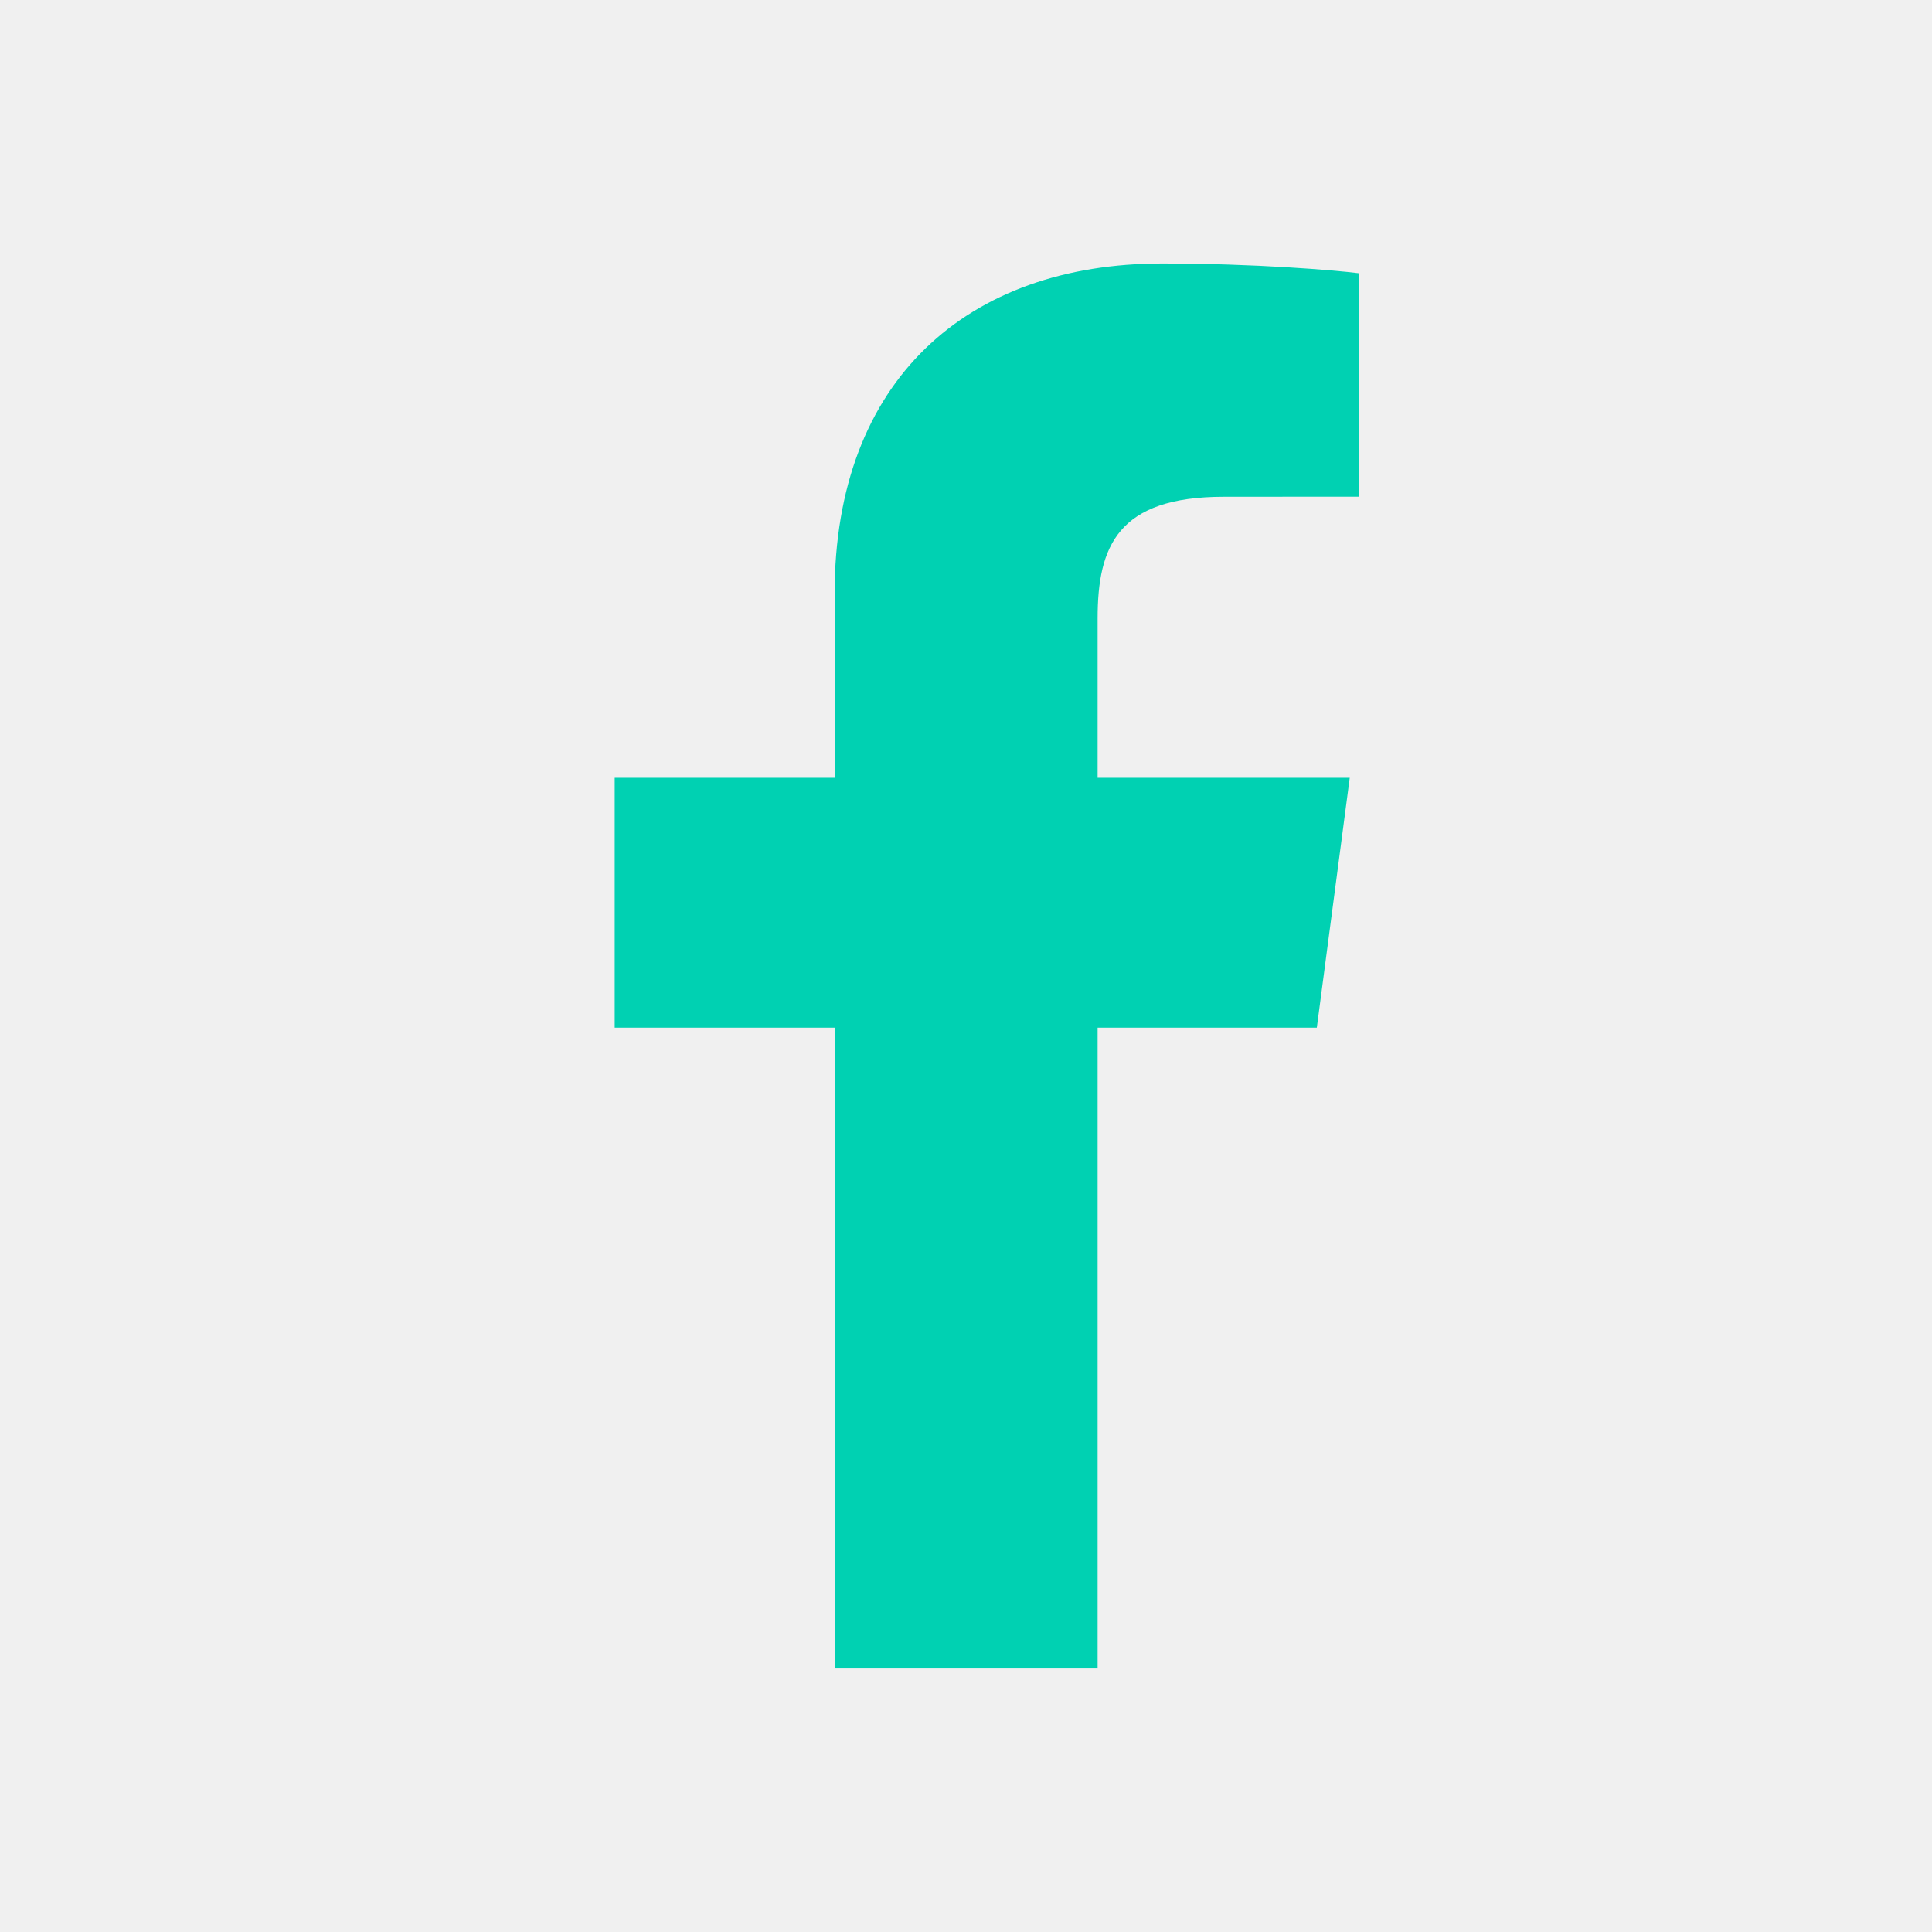
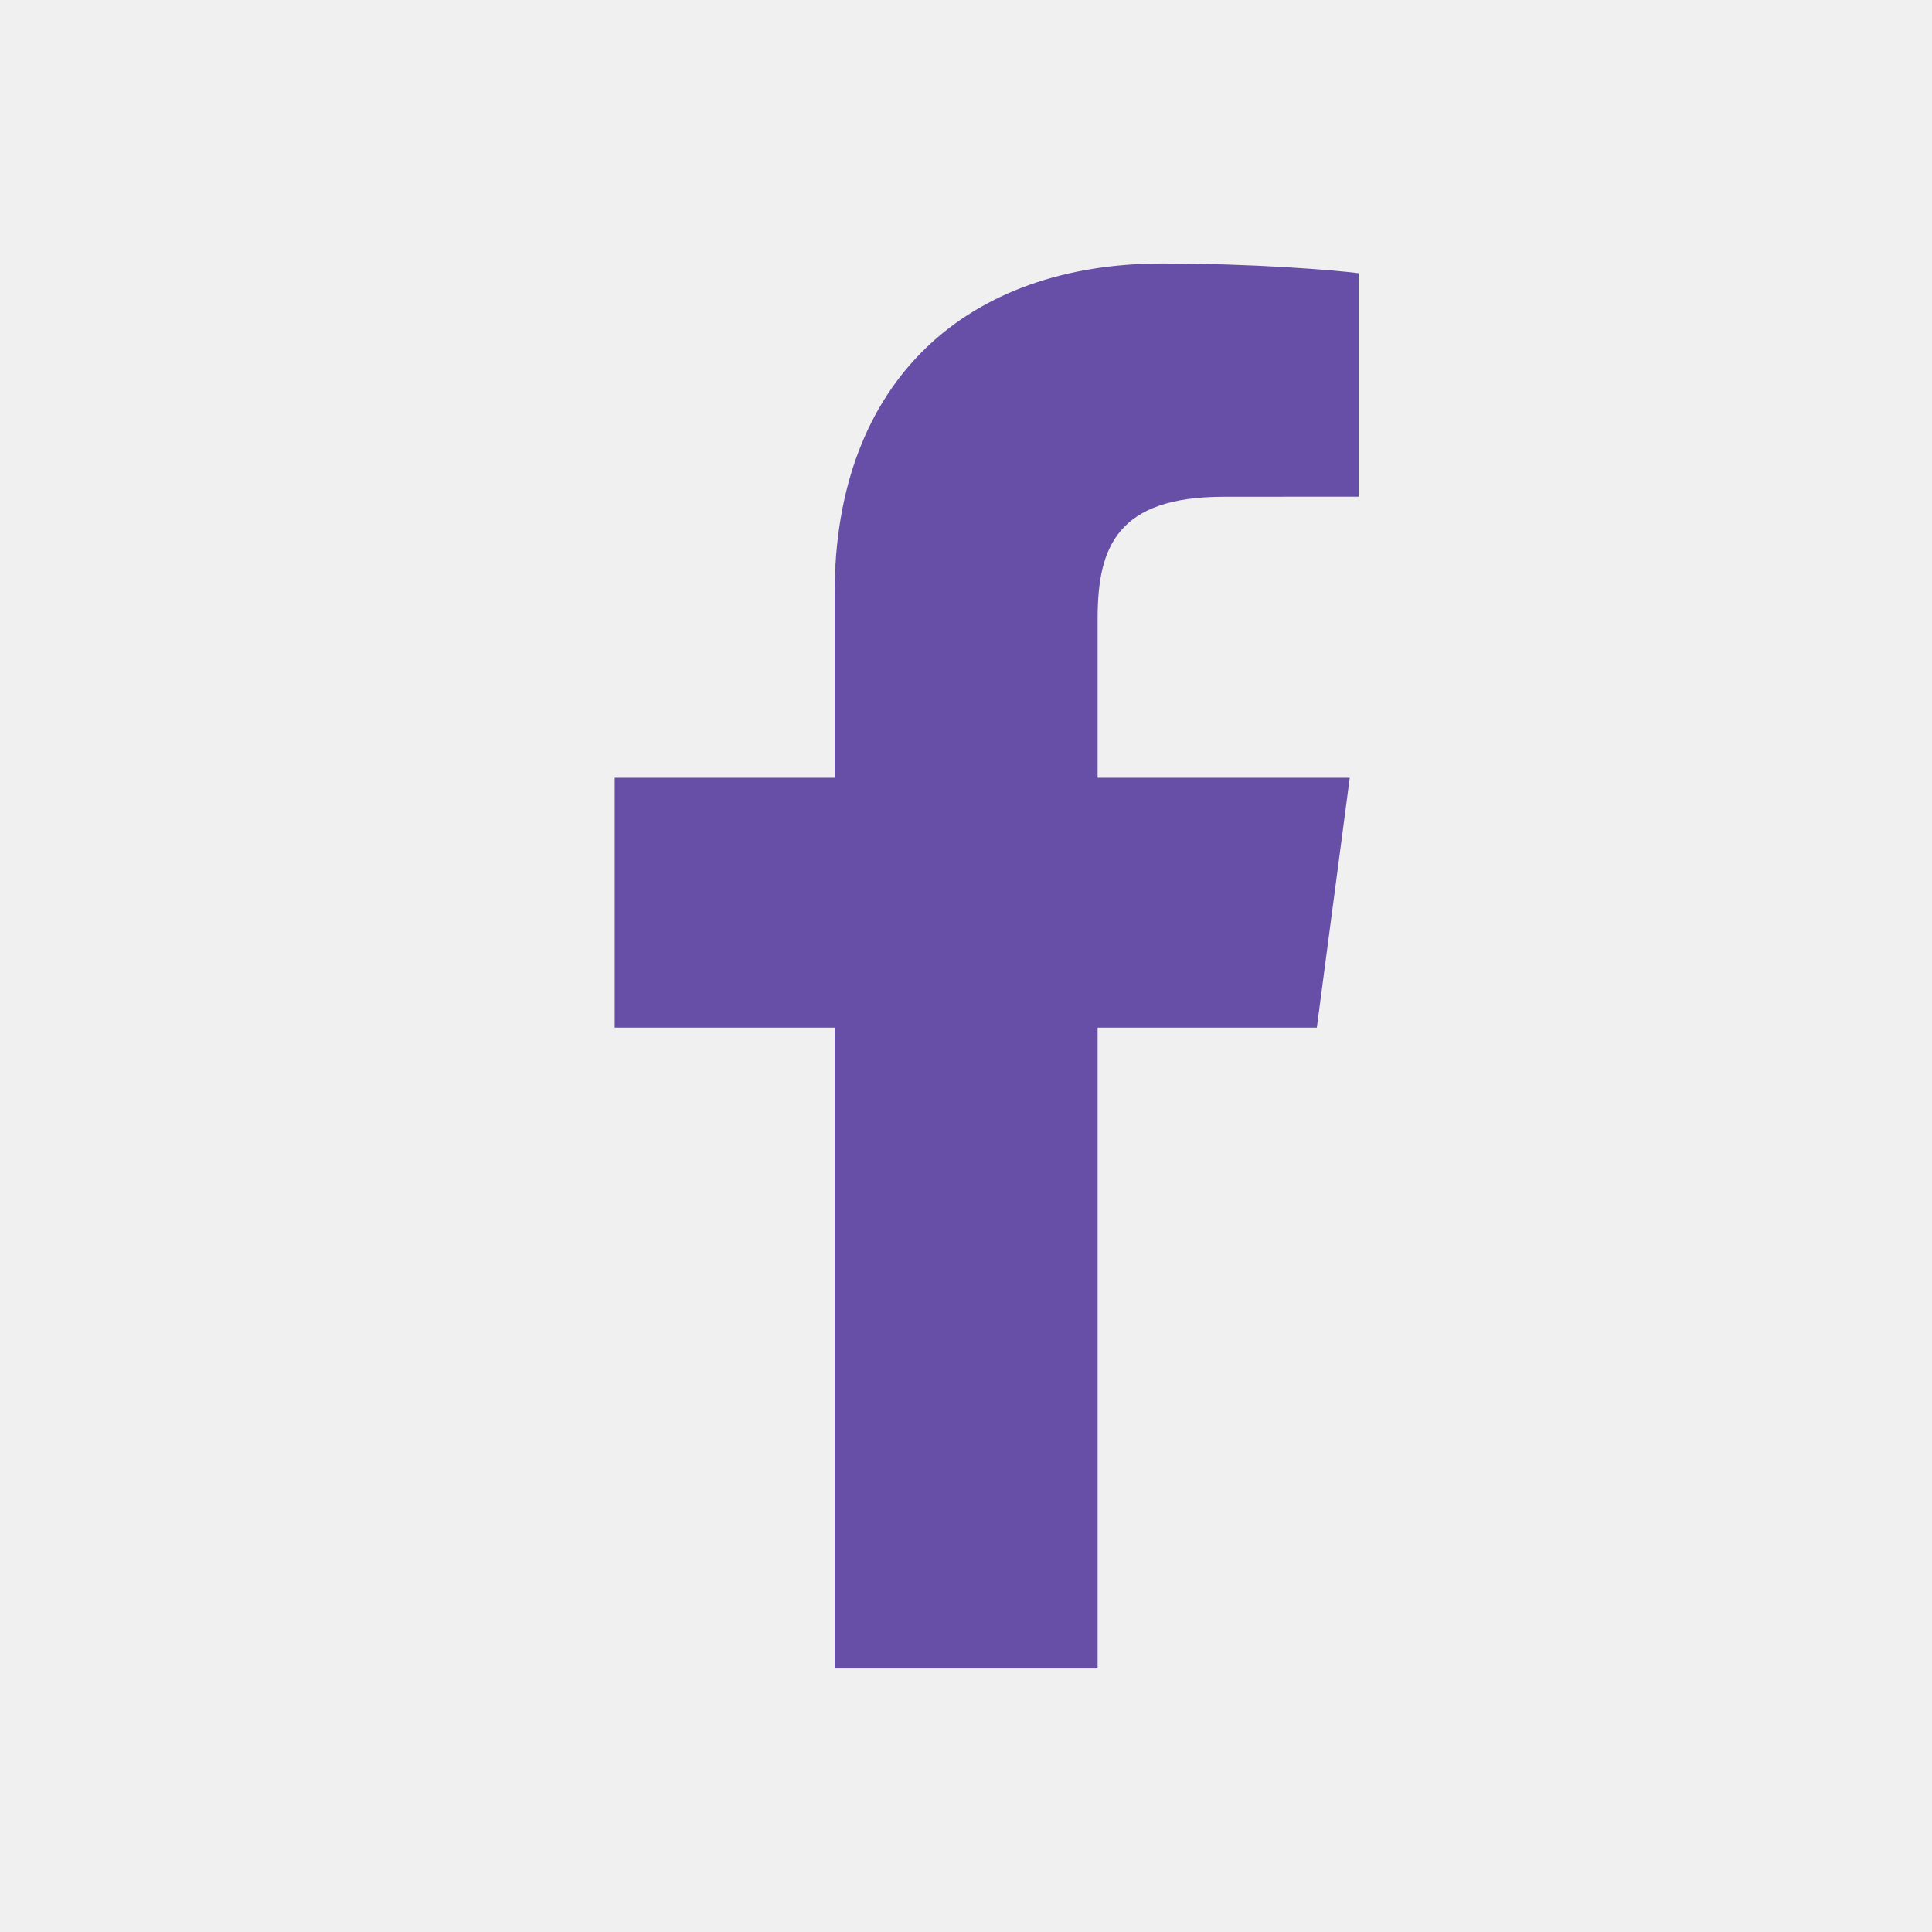
<svg xmlns="http://www.w3.org/2000/svg" width="24" height="24" viewBox="0 0 24 24" fill="none">
-   <path fill-rule="evenodd" clip-rule="evenodd" d="M13.635 20.727V12.766H16.358L16.767 9.662H13.635V7.681C13.635 6.783 13.888 6.171 15.203 6.171L16.877 6.17V3.394C16.587 3.357 15.594 3.273 14.437 3.273C12.022 3.273 10.368 4.719 10.368 7.374V9.662H7.636V12.766H10.368V20.727H13.635Z" fill="#00D1B2" />
+   <path fill-rule="evenodd" clip-rule="evenodd" d="M13.635 20.727V12.766H16.358L16.767 9.662H13.635V7.681C13.635 6.783 13.888 6.171 15.203 6.171L16.877 6.17V3.394C16.587 3.357 15.594 3.273 14.437 3.273C12.022 3.273 10.368 4.719 10.368 7.374V9.662H7.636V12.766H10.368V20.727H13.635Z" fill="#674ea7" />
  <mask id="mask0" mask-type="alpha" maskUnits="userSpaceOnUse" x="7" y="3" width="10" height="18">
    <path fill-rule="evenodd" clip-rule="evenodd" d="M13.635 20.727V12.766H16.358L16.767 9.662H13.635V7.681C13.635 6.783 13.888 6.171 15.203 6.171L16.877 6.17V3.394C16.587 3.357 15.594 3.273 14.437 3.273C12.022 3.273 10.368 4.719 10.368 7.374V9.662H7.636V12.766H10.368V20.727H13.635Z" fill="white" />
  </mask>
  <g mask="url(#mask0)">
</g>
</svg>
